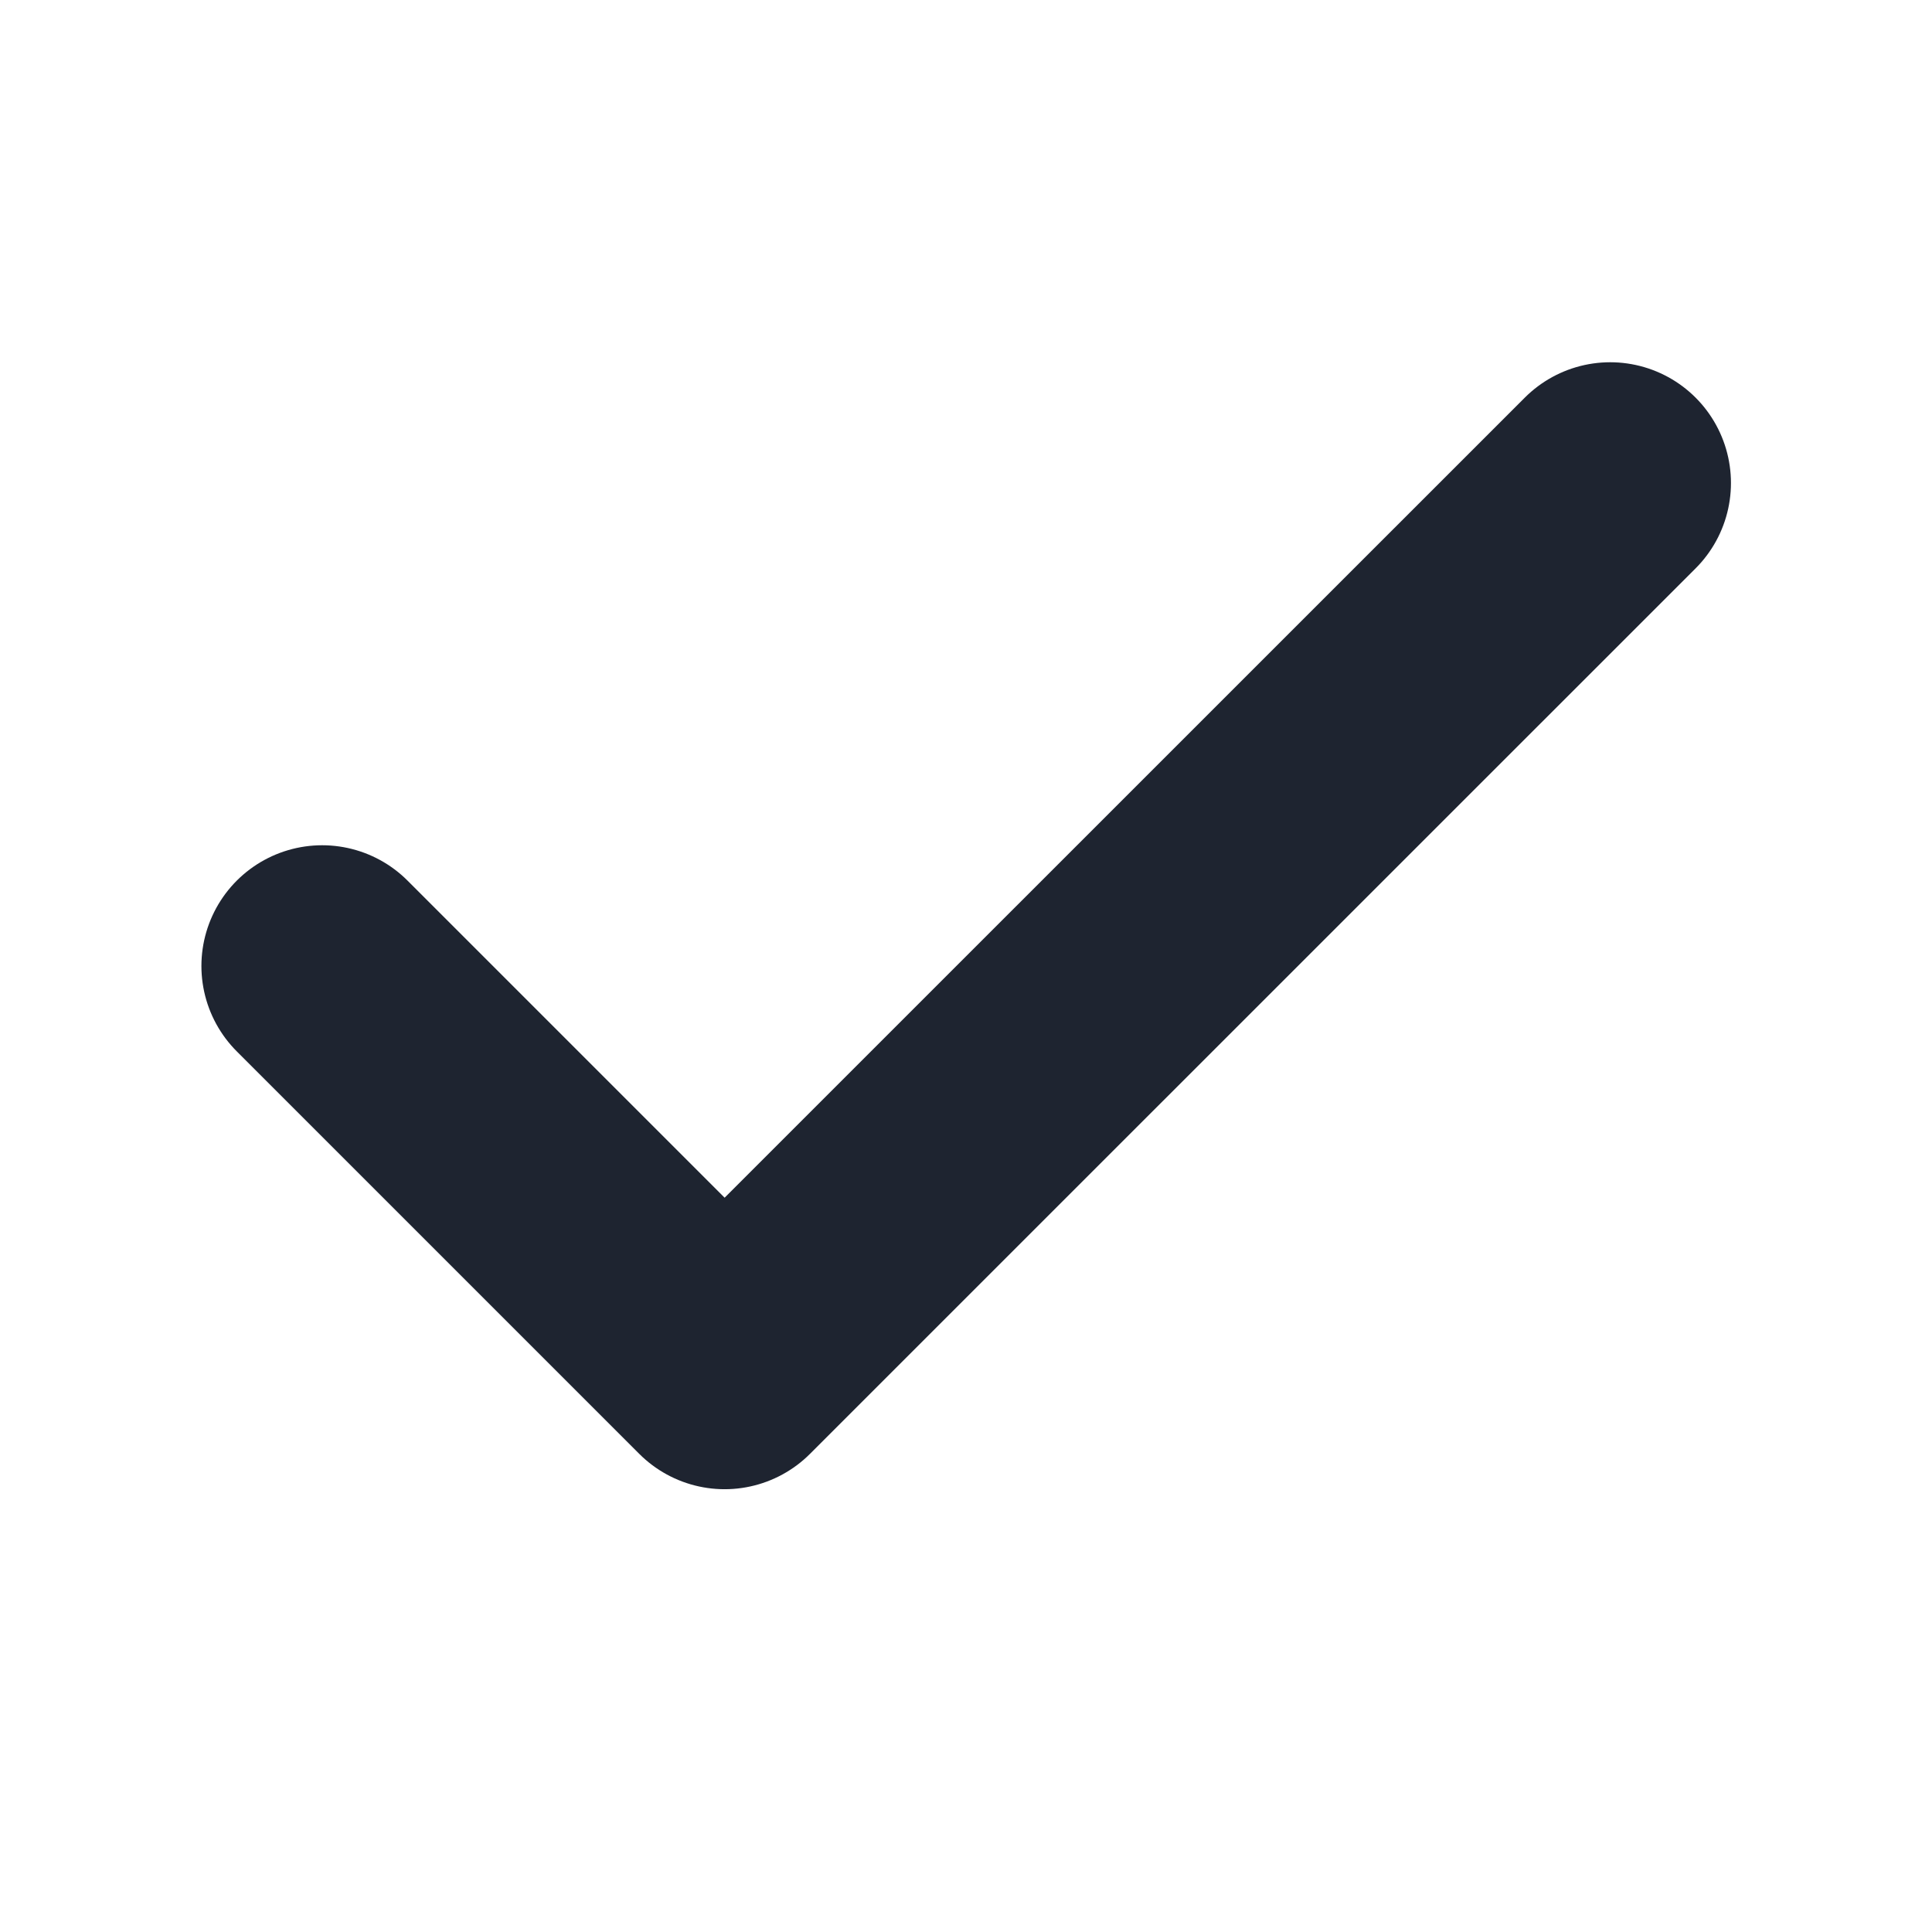
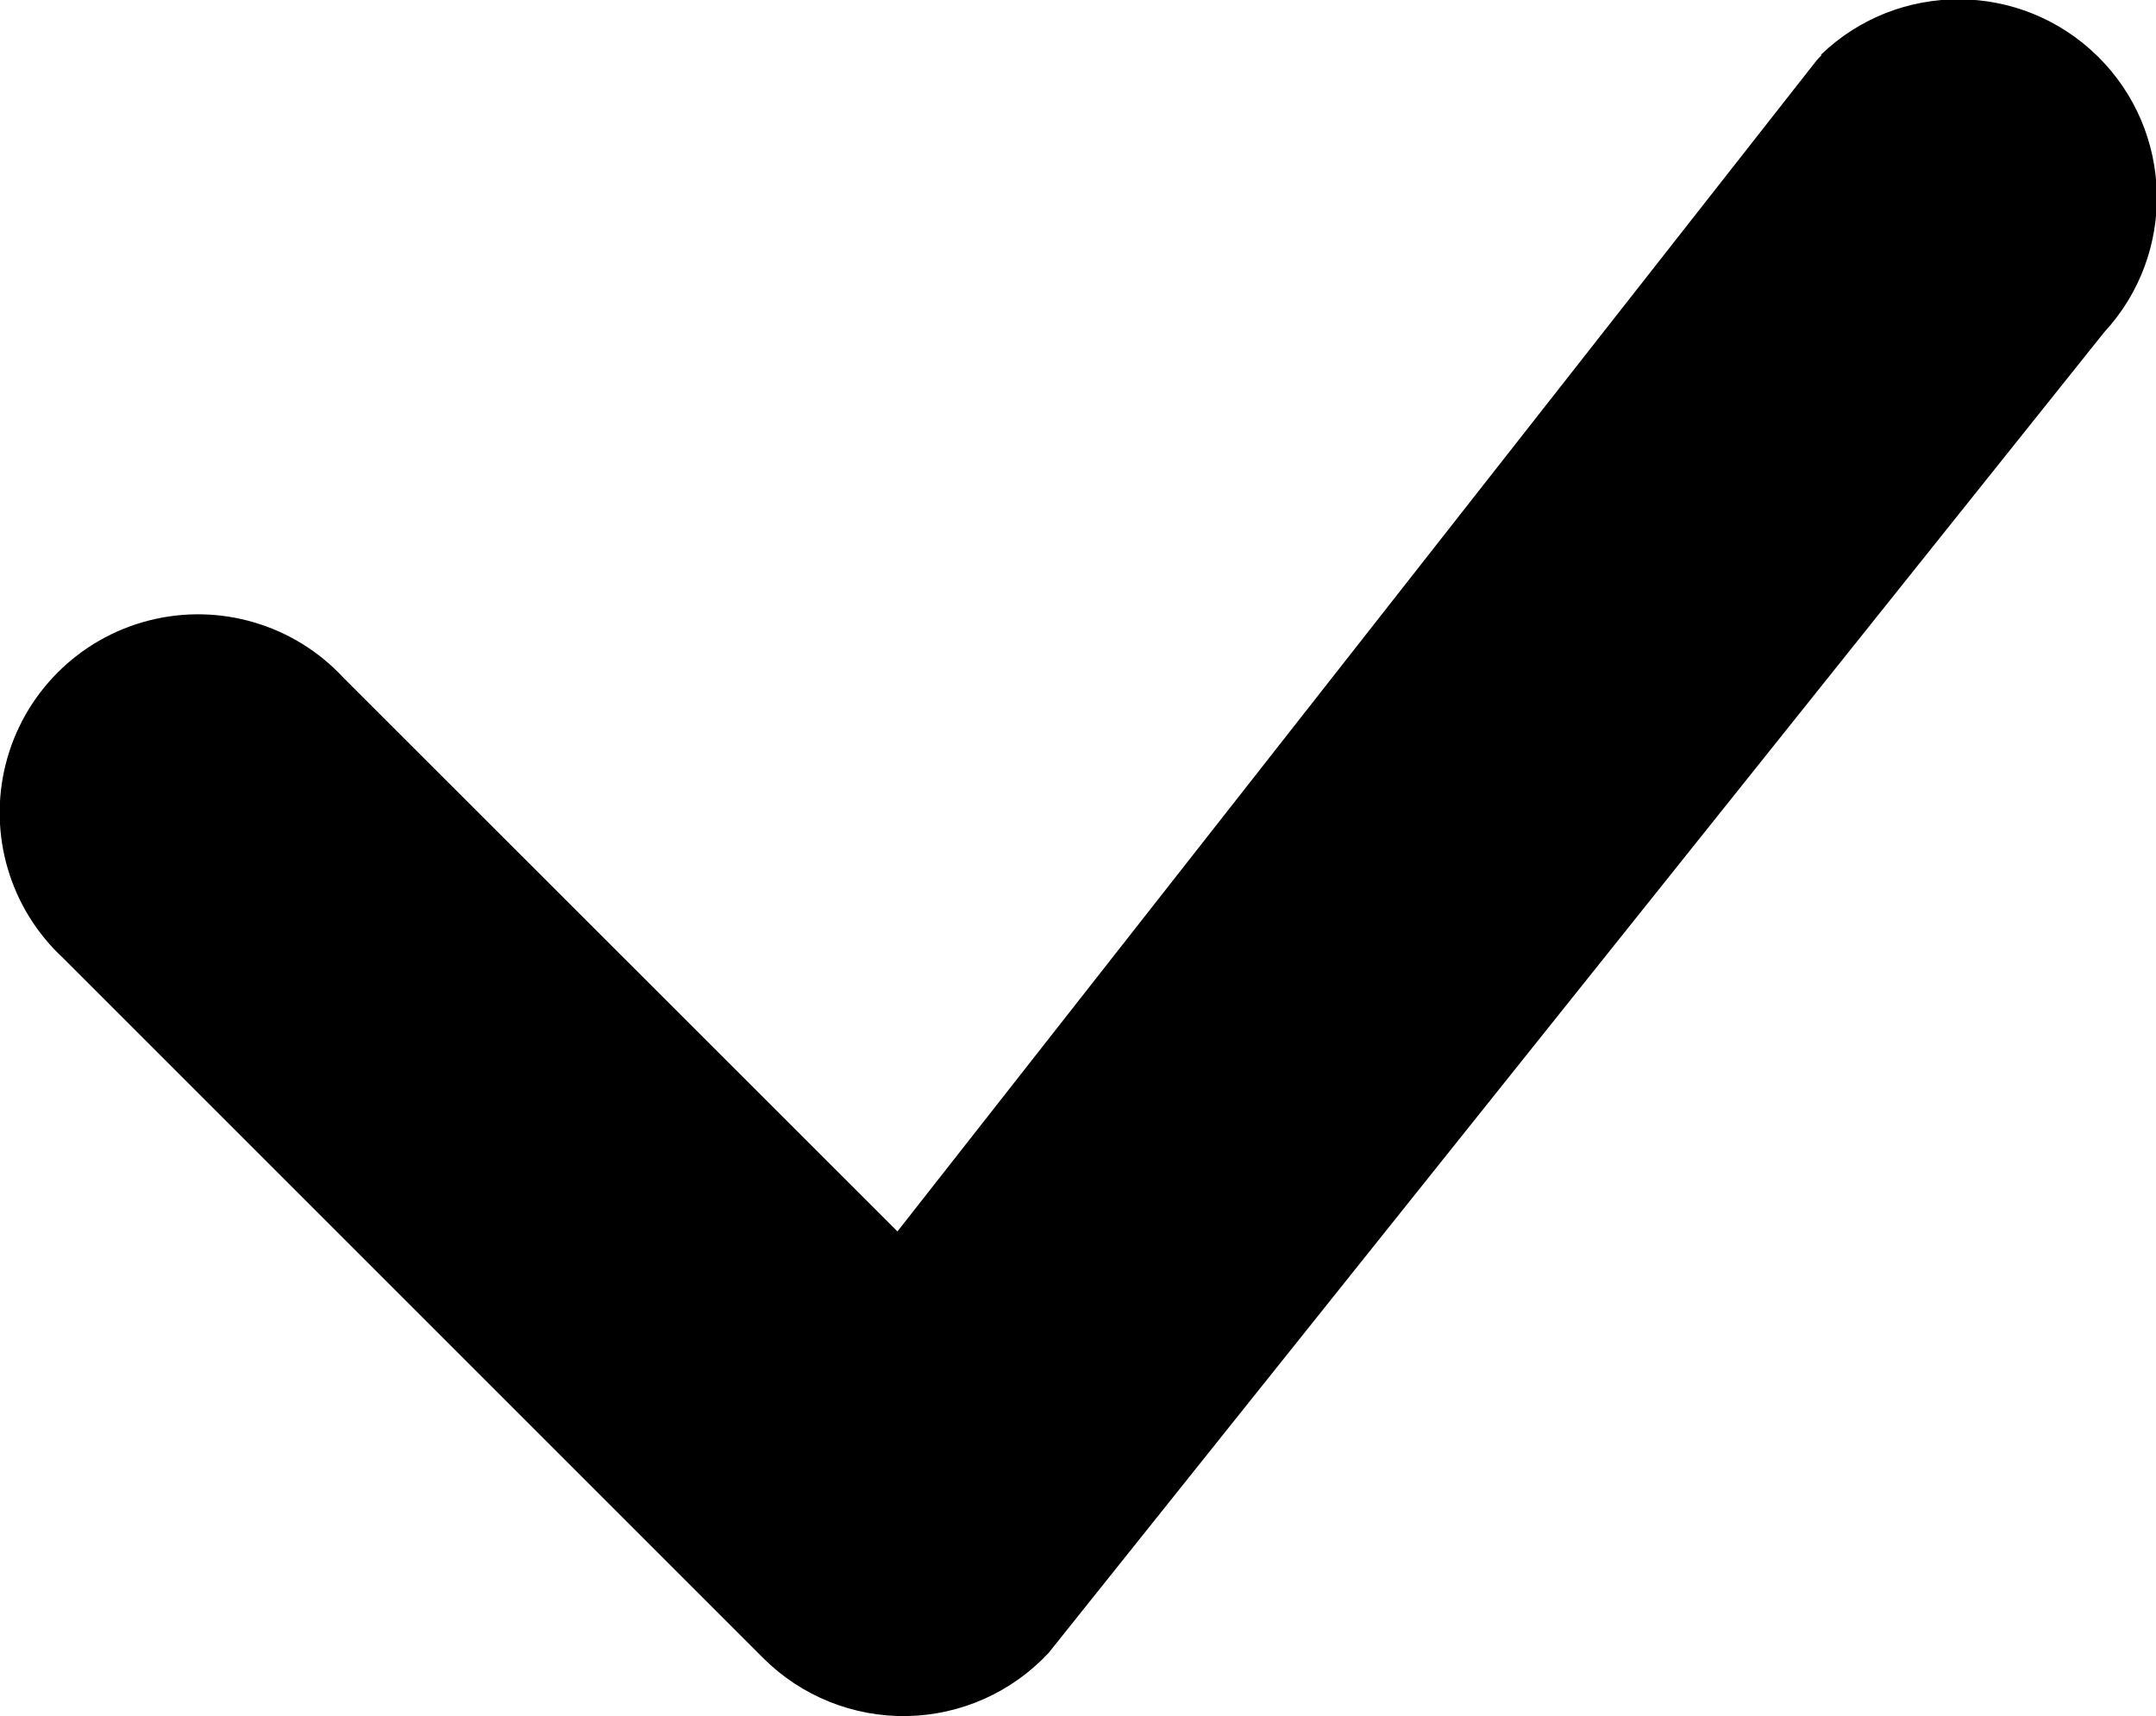
- <svg xmlns="http://www.w3.org/2000/svg" width="16" height="16" viewBox="0 0 16 16" fill="none">
-   <path d="M13.335 4L6.001 11.333L2.668 8" stroke="#1E2430" stroke-width="2" stroke-linecap="round" stroke-linejoin="round" />
+ <svg xmlns="http://www.w3.org/2000/svg" id="Group_13526" data-name="Group 13526" width="14.205" height="11.303" viewBox="0 0 14.205 11.303">
+   <g id="Group_13525" data-name="Group 13525" transform="translate(0 0)">
+     <path id="Path_29097" data-name="Path 29097" d="M48.765,43.229a1.307,1.307,0,0,1,1.865,1.83l-6.953,8.7a1.307,1.307,0,0,1-1.882.035l-4.611-4.611a1.307,1.307,0,1,1,1.847-1.847l3.649,3.647,6.052-7.711a.465.465,0,0,1,.035-.038Z" transform="translate(-36.767 -42.869)" />
+   </g>
</svg>
